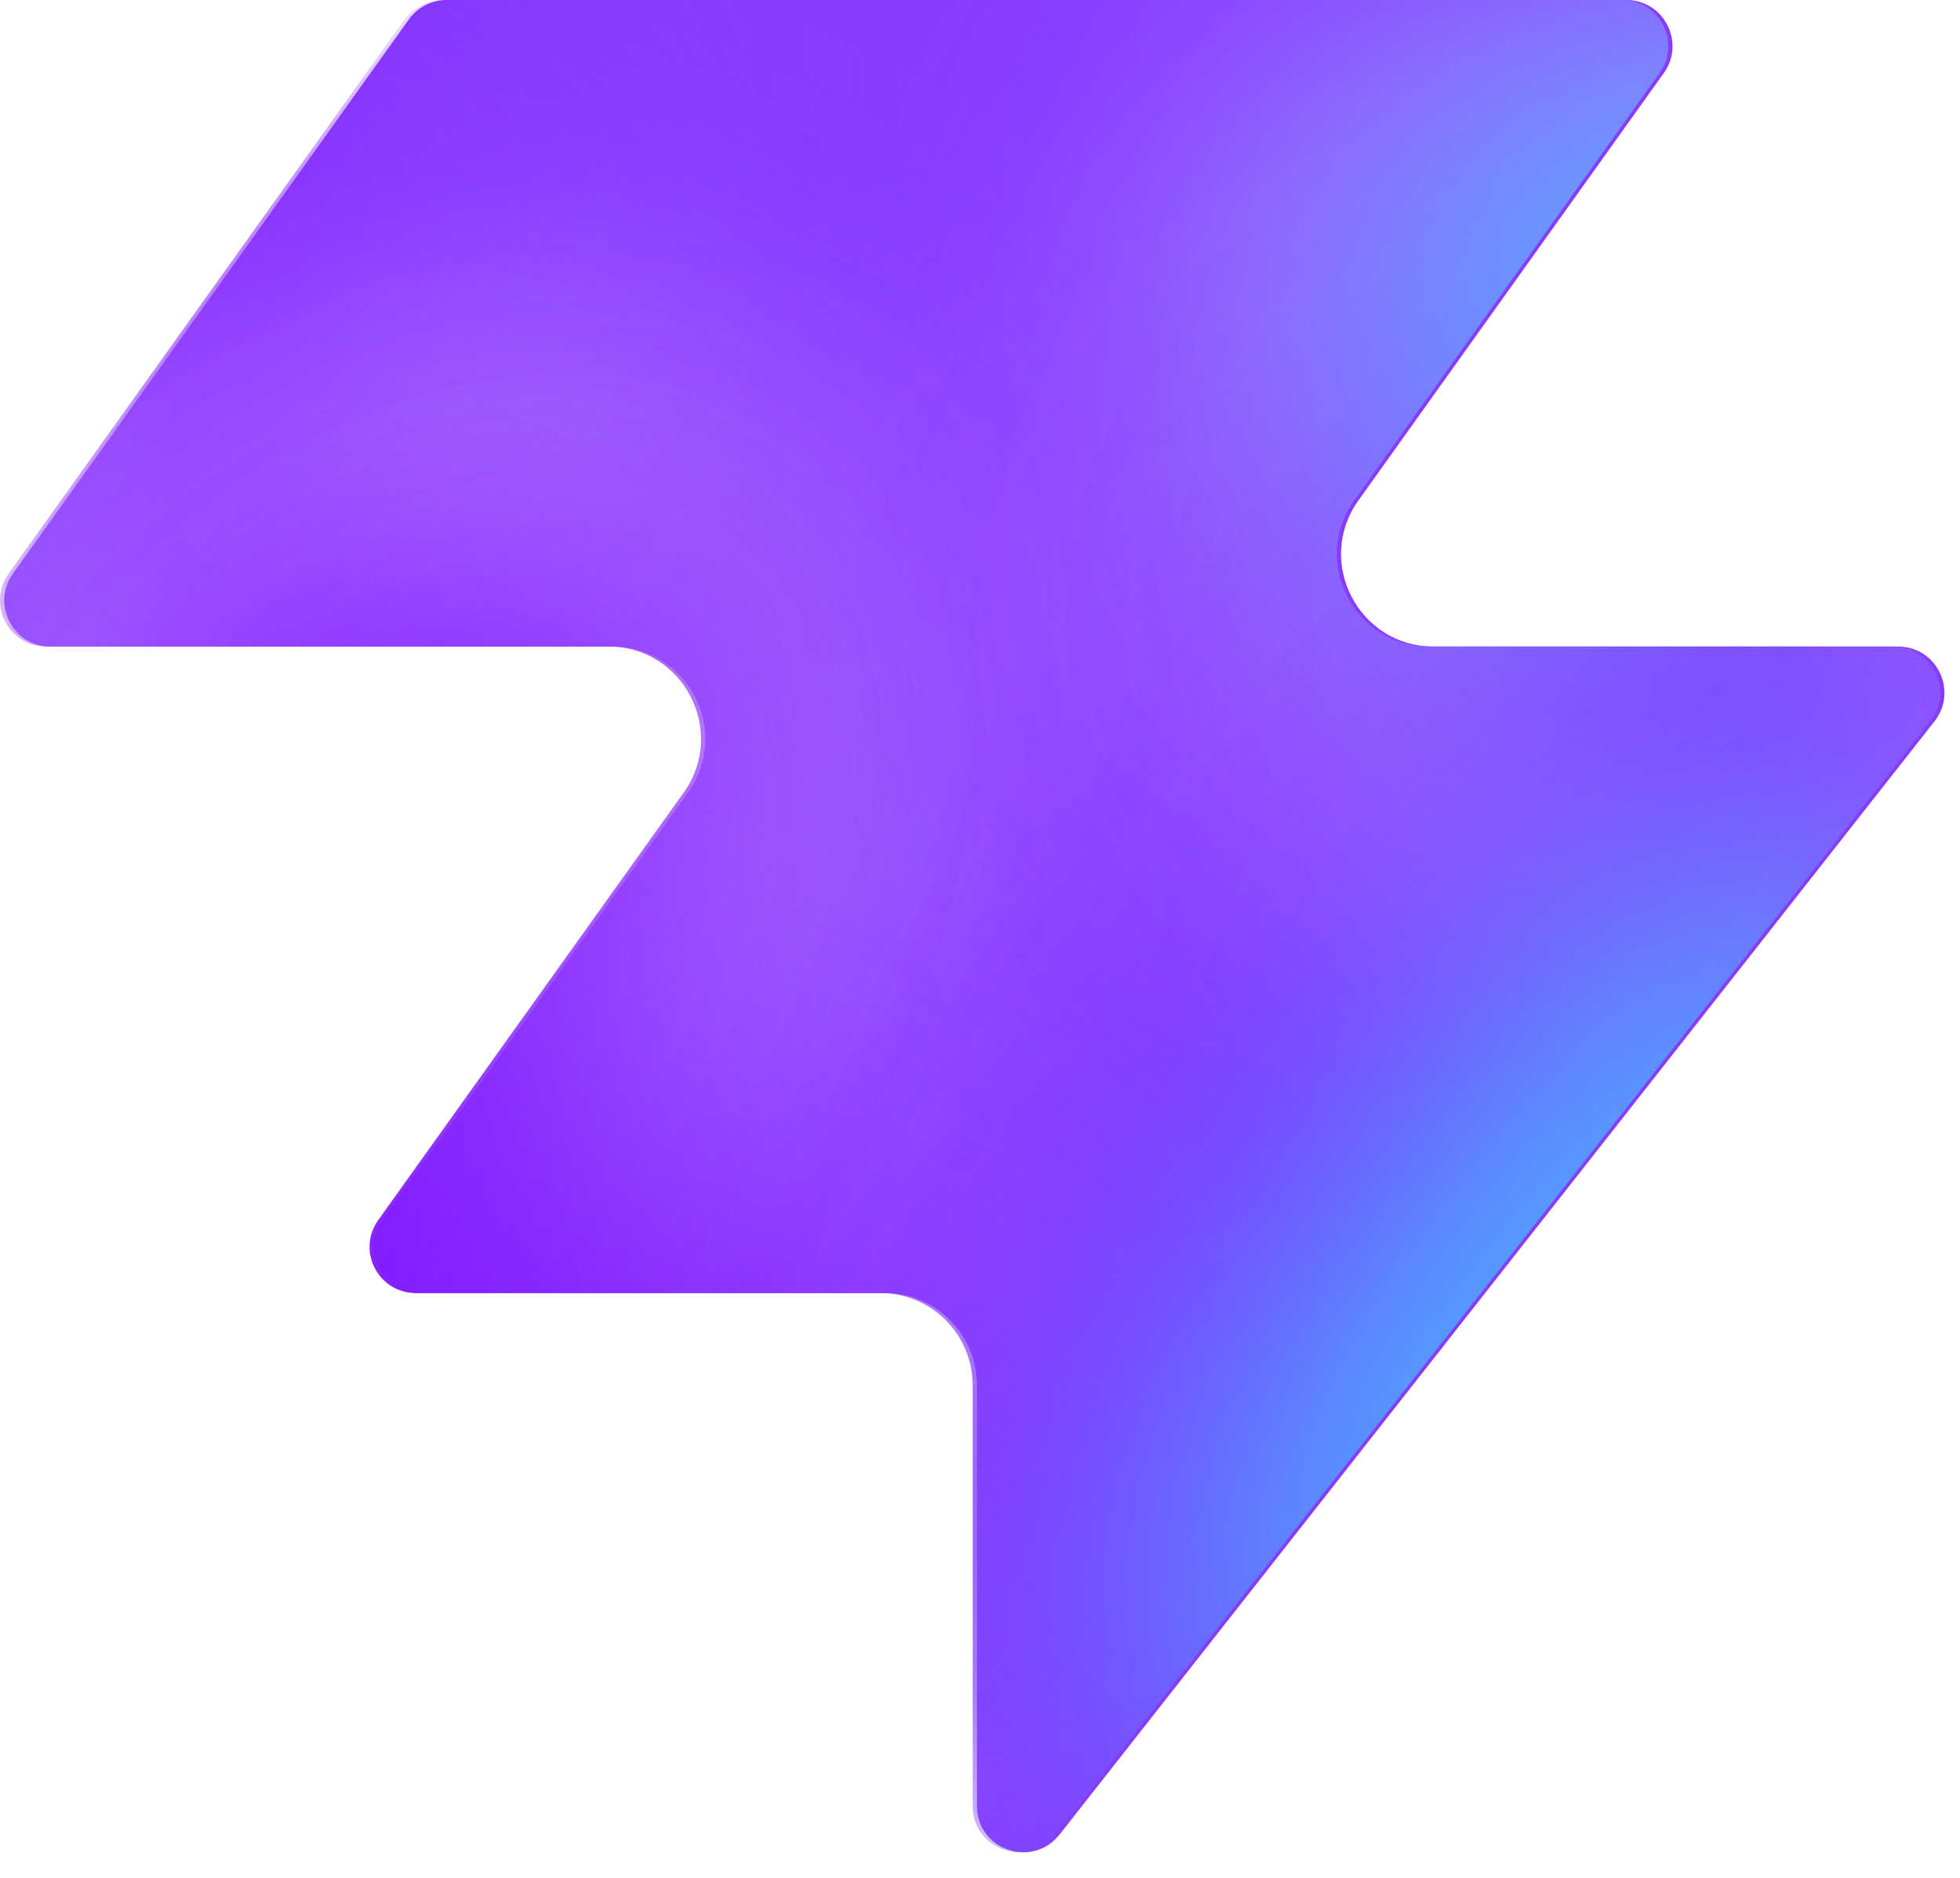
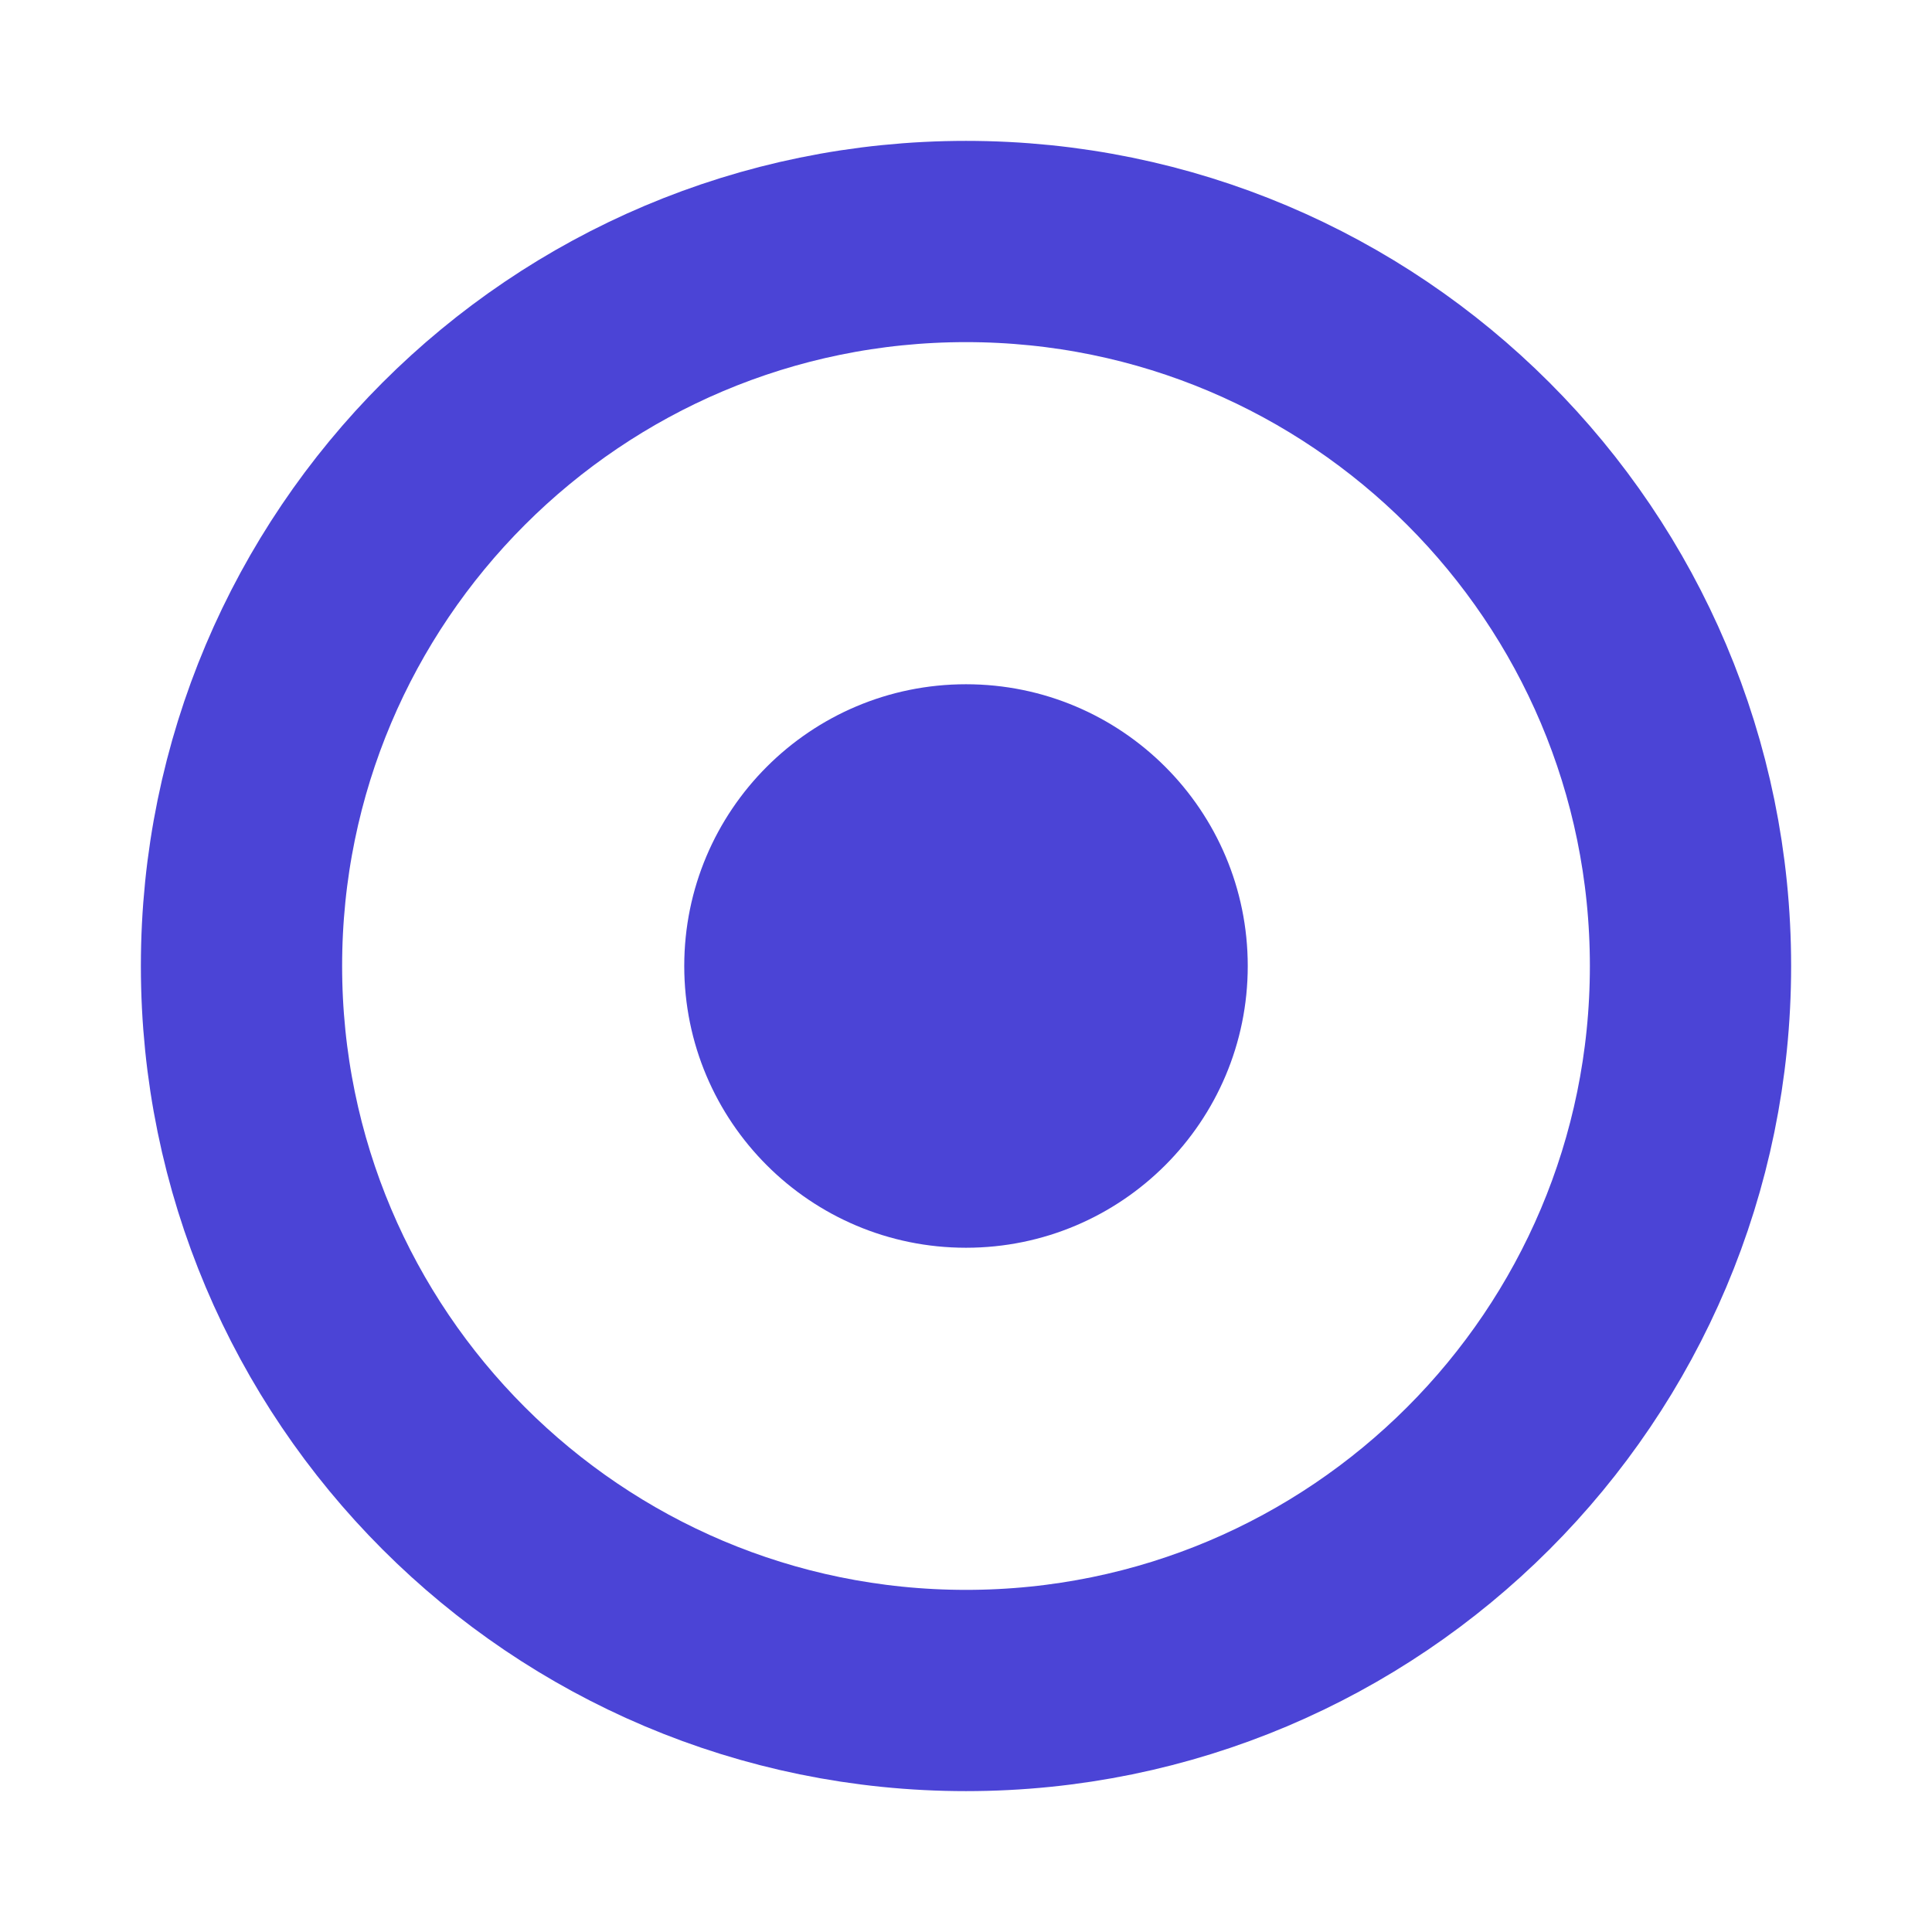
- <svg xmlns="http://www.w3.org/2000/svg" width="48" height="46" fill="none" viewBox="0 0 48 46">
-   <path fill="#863bff" d="M25.946 44.938c-.664.845-2.021.375-2.021-.698V33.937a2.26 2.26 0 0 0-2.262-2.262H10.287c-.92 0-1.456-1.04-.92-1.788l7.48-10.471c1.07-1.497 0-3.578-1.842-3.578H1.237c-.92 0-1.456-1.04-.92-1.788L10.013.474c.214-.297.556-.474.92-.474h28.894c.92 0 1.456 1.04.92 1.788l-7.48 10.471c-1.07 1.498 0 3.579 1.842 3.579h11.377c.943 0 1.473 1.088.89 1.83L25.947 44.94z" style="fill:#863bff;fill:color(display-p3 .525 .23 1);fill-opacity:1" />
-   <mask id="a" width="48" height="46" x="0" y="0" maskUnits="userSpaceOnUse" style="mask-type:alpha">
-     <path fill="#000" d="M25.842 44.938c-.664.844-2.021.375-2.021-.698V33.937a2.26 2.26 0 0 0-2.262-2.262H10.183c-.92 0-1.456-1.04-.92-1.788l7.48-10.471c1.07-1.498 0-3.579-1.842-3.579H1.133c-.92 0-1.456-1.04-.92-1.787L9.91.473c.214-.297.556-.474.92-.474h28.894c.92 0 1.456 1.04.92 1.788l-7.48 10.471c-1.07 1.498 0 3.578 1.842 3.578h11.377c.943 0 1.473 1.088.89 1.832L25.843 44.94z" style="fill:#000;fill-opacity:1" />
-   </mask>
-   <g mask="url(#a)">
-     <g filter="url(#b)">
-       <ellipse cx="5.508" cy="14.704" fill="#ede6ff" rx="5.508" ry="14.704" style="fill:#ede6ff;fill:color(display-p3 .927 .903 1);fill-opacity:1" transform="matrix(.00324 1 1 -.00324 -4.47 31.516)" />
-     </g>
-     <g filter="url(#c)">
-       <ellipse cx="10.399" cy="29.851" fill="#ede6ff" rx="10.399" ry="29.851" style="fill:#ede6ff;fill:color(display-p3 .927 .903 1);fill-opacity:1" transform="matrix(.00324 1 1 -.00324 -39.328 7.883)" />
-     </g>
-     <g filter="url(#d)">
-       <ellipse cx="5.508" cy="30.487" fill="#7e14ff" rx="5.508" ry="30.487" style="fill:#7e14ff;fill:color(display-p3 .492 .077 1);fill-opacity:1" transform="rotate(89.814 -25.913 -14.639)scale(1 -1)" />
-     </g>
-     <g filter="url(#e)">
-       <ellipse cx="5.508" cy="30.599" fill="#7e14ff" rx="5.508" ry="30.599" style="fill:#7e14ff;fill:color(display-p3 .492 .077 1);fill-opacity:1" transform="rotate(89.814 -32.644 -3.334)scale(1 -1)" />
-     </g>
-     <g filter="url(#f)">
-       <ellipse cx="5.508" cy="30.599" fill="#7e14ff" rx="5.508" ry="30.599" style="fill:#7e14ff;fill:color(display-p3 .492 .077 1);fill-opacity:1" transform="matrix(.00324 1 1 -.00324 -34.34 30.47)" />
-     </g>
-     <g filter="url(#g)">
-       <ellipse cx="14.072" cy="22.078" fill="#ede6ff" rx="14.072" ry="22.078" style="fill:#ede6ff;fill:color(display-p3 .927 .903 1);fill-opacity:1" transform="rotate(93.35 24.506 48.493)scale(-1 1)" />
-     </g>
-     <g filter="url(#h)">
-       <ellipse cx="3.47" cy="21.501" fill="#7e14ff" rx="3.47" ry="21.501" style="fill:#7e14ff;fill:color(display-p3 .492 .077 1);fill-opacity:1" transform="rotate(89.009 28.708 47.59)scale(-1 1)" />
-     </g>
-     <g filter="url(#i)">
-       <ellipse cx="3.47" cy="21.501" fill="#7e14ff" rx="3.47" ry="21.501" style="fill:#7e14ff;fill:color(display-p3 .492 .077 1);fill-opacity:1" transform="rotate(89.009 28.708 47.59)scale(-1 1)" />
-     </g>
-     <g filter="url(#j)">
-       <ellipse cx=".387" cy="8.972" fill="#7e14ff" rx="4.407" ry="29.108" style="fill:#7e14ff;fill:color(display-p3 .492 .077 1);fill-opacity:1" transform="rotate(39.51 .387 8.972)" />
-     </g>
-     <g filter="url(#k)">
-       <ellipse cx="47.523" cy="-6.092" fill="#7e14ff" rx="4.407" ry="29.108" style="fill:#7e14ff;fill:color(display-p3 .492 .077 1);fill-opacity:1" transform="rotate(37.892 47.523 -6.092)" />
-     </g>
-     <g filter="url(#l)">
-       <ellipse cx="41.412" cy="6.333" fill="#47bfff" rx="5.971" ry="9.665" style="fill:#47bfff;fill:color(display-p3 .28 .748 1);fill-opacity:1" transform="rotate(37.892 41.412 6.333)" />
-     </g>
-     <g filter="url(#m)">
-       <ellipse cx="-1.879" cy="38.332" fill="#7e14ff" rx="4.407" ry="29.108" style="fill:#7e14ff;fill:color(display-p3 .492 .077 1);fill-opacity:1" transform="rotate(37.892 -1.88 38.332)" />
-     </g>
-     <g filter="url(#n)">
-       <ellipse cx="-1.879" cy="38.332" fill="#7e14ff" rx="4.407" ry="29.108" style="fill:#7e14ff;fill:color(display-p3 .492 .077 1);fill-opacity:1" transform="rotate(37.892 -1.88 38.332)" />
-     </g>
-     <g filter="url(#o)">
-       <ellipse cx="35.651" cy="29.907" fill="#7e14ff" rx="4.407" ry="29.108" style="fill:#7e14ff;fill:color(display-p3 .492 .077 1);fill-opacity:1" transform="rotate(37.892 35.651 29.907)" />
-     </g>
-     <g filter="url(#p)">
-       <ellipse cx="38.418" cy="32.4" fill="#47bfff" rx="5.971" ry="15.297" style="fill:#47bfff;fill:color(display-p3 .28 .748 1);fill-opacity:1" transform="rotate(37.892 38.418 32.4)" />
-     </g>
-   </g>
-   <defs>
-     <filter id="b" width="60.045" height="41.654" x="-19.77" y="16.149" color-interpolation-filters="sRGB" filterUnits="userSpaceOnUse">
-       <feFlood flood-opacity="0" result="BackgroundImageFix" />
-       <feBlend in="SourceGraphic" in2="BackgroundImageFix" result="shape" />
-       <feGaussianBlur result="effect1_foregroundBlur_2002_17158" stdDeviation="7.659" />
-     </filter>
-     <filter id="c" width="90.34" height="51.437" x="-54.613" y="-7.533" color-interpolation-filters="sRGB" filterUnits="userSpaceOnUse">
-       <feFlood flood-opacity="0" result="BackgroundImageFix" />
-       <feBlend in="SourceGraphic" in2="BackgroundImageFix" result="shape" />
-       <feGaussianBlur result="effect1_foregroundBlur_2002_17158" stdDeviation="7.659" />
-     </filter>
-     <filter id="d" width="79.355" height="29.4" x="-49.64" y="2.03" color-interpolation-filters="sRGB" filterUnits="userSpaceOnUse">
-       <feFlood flood-opacity="0" result="BackgroundImageFix" />
-       <feBlend in="SourceGraphic" in2="BackgroundImageFix" result="shape" />
-       <feGaussianBlur result="effect1_foregroundBlur_2002_17158" stdDeviation="4.596" />
-     </filter>
-     <filter id="e" width="79.579" height="29.4" x="-45.045" y="20.029" color-interpolation-filters="sRGB" filterUnits="userSpaceOnUse">
-       <feFlood flood-opacity="0" result="BackgroundImageFix" />
-       <feBlend in="SourceGraphic" in2="BackgroundImageFix" result="shape" />
-       <feGaussianBlur result="effect1_foregroundBlur_2002_17158" stdDeviation="4.596" />
-     </filter>
-     <filter id="f" width="79.579" height="29.4" x="-43.513" y="21.178" color-interpolation-filters="sRGB" filterUnits="userSpaceOnUse">
-       <feFlood flood-opacity="0" result="BackgroundImageFix" />
-       <feBlend in="SourceGraphic" in2="BackgroundImageFix" result="shape" />
-       <feGaussianBlur result="effect1_foregroundBlur_2002_17158" stdDeviation="4.596" />
-     </filter>
-     <filter id="g" width="74.749" height="58.852" x="15.756" y="-17.901" color-interpolation-filters="sRGB" filterUnits="userSpaceOnUse">
-       <feFlood flood-opacity="0" result="BackgroundImageFix" />
-       <feBlend in="SourceGraphic" in2="BackgroundImageFix" result="shape" />
-       <feGaussianBlur result="effect1_foregroundBlur_2002_17158" stdDeviation="7.659" />
-     </filter>
-     <filter id="h" width="61.377" height="25.362" x="23.548" y="2.284" color-interpolation-filters="sRGB" filterUnits="userSpaceOnUse">
-       <feFlood flood-opacity="0" result="BackgroundImageFix" />
-       <feBlend in="SourceGraphic" in2="BackgroundImageFix" result="shape" />
-       <feGaussianBlur result="effect1_foregroundBlur_2002_17158" stdDeviation="4.596" />
-     </filter>
-     <filter id="i" width="61.377" height="25.362" x="23.548" y="2.284" color-interpolation-filters="sRGB" filterUnits="userSpaceOnUse">
-       <feFlood flood-opacity="0" result="BackgroundImageFix" />
-       <feBlend in="SourceGraphic" in2="BackgroundImageFix" result="shape" />
-       <feGaussianBlur result="effect1_foregroundBlur_2002_17158" stdDeviation="4.596" />
-     </filter>
-     <filter id="j" width="56.045" height="63.649" x="-27.636" y="-22.853" color-interpolation-filters="sRGB" filterUnits="userSpaceOnUse">
-       <feFlood flood-opacity="0" result="BackgroundImageFix" />
-       <feBlend in="SourceGraphic" in2="BackgroundImageFix" result="shape" />
-       <feGaussianBlur result="effect1_foregroundBlur_2002_17158" stdDeviation="4.596" />
-     </filter>
-     <filter id="k" width="54.814" height="64.646" x="20.116" y="-38.415" color-interpolation-filters="sRGB" filterUnits="userSpaceOnUse">
-       <feFlood flood-opacity="0" result="BackgroundImageFix" />
-       <feBlend in="SourceGraphic" in2="BackgroundImageFix" result="shape" />
-       <feGaussianBlur result="effect1_foregroundBlur_2002_17158" stdDeviation="4.596" />
-     </filter>
-     <filter id="l" width="33.541" height="35.313" x="24.641" y="-11.323" color-interpolation-filters="sRGB" filterUnits="userSpaceOnUse">
-       <feFlood flood-opacity="0" result="BackgroundImageFix" />
-       <feBlend in="SourceGraphic" in2="BackgroundImageFix" result="shape" />
-       <feGaussianBlur result="effect1_foregroundBlur_2002_17158" stdDeviation="4.596" />
-     </filter>
-     <filter id="m" width="54.814" height="64.646" x="-29.286" y="6.009" color-interpolation-filters="sRGB" filterUnits="userSpaceOnUse">
-       <feFlood flood-opacity="0" result="BackgroundImageFix" />
-       <feBlend in="SourceGraphic" in2="BackgroundImageFix" result="shape" />
-       <feGaussianBlur result="effect1_foregroundBlur_2002_17158" stdDeviation="4.596" />
-     </filter>
-     <filter id="n" width="54.814" height="64.646" x="-29.286" y="6.009" color-interpolation-filters="sRGB" filterUnits="userSpaceOnUse">
-       <feFlood flood-opacity="0" result="BackgroundImageFix" />
-       <feBlend in="SourceGraphic" in2="BackgroundImageFix" result="shape" />
-       <feGaussianBlur result="effect1_foregroundBlur_2002_17158" stdDeviation="4.596" />
-     </filter>
-     <filter id="o" width="54.814" height="64.646" x="8.244" y="-2.416" color-interpolation-filters="sRGB" filterUnits="userSpaceOnUse">
-       <feFlood flood-opacity="0" result="BackgroundImageFix" />
-       <feBlend in="SourceGraphic" in2="BackgroundImageFix" result="shape" />
-       <feGaussianBlur result="effect1_foregroundBlur_2002_17158" stdDeviation="4.596" />
-     </filter>
-     <filter id="p" width="39.409" height="43.623" x="18.713" y="10.588" color-interpolation-filters="sRGB" filterUnits="userSpaceOnUse">
-       <feFlood flood-opacity="0" result="BackgroundImageFix" />
-       <feBlend in="SourceGraphic" in2="BackgroundImageFix" result="shape" />
-       <feGaussianBlur result="effect1_foregroundBlur_2002_17158" stdDeviation="4.596" />
-     </filter>
-   </defs>
+ <svg xmlns="http://www.w3.org/2000/svg" viewBox="0 0 24 24">
+   <circle cx="12" cy="12" r="9" fill="none" stroke="#4b44d6" stroke-width="2.5" />
+   <circle cx="12" cy="12" r="3.5" fill="#4b44d6" />
</svg>
